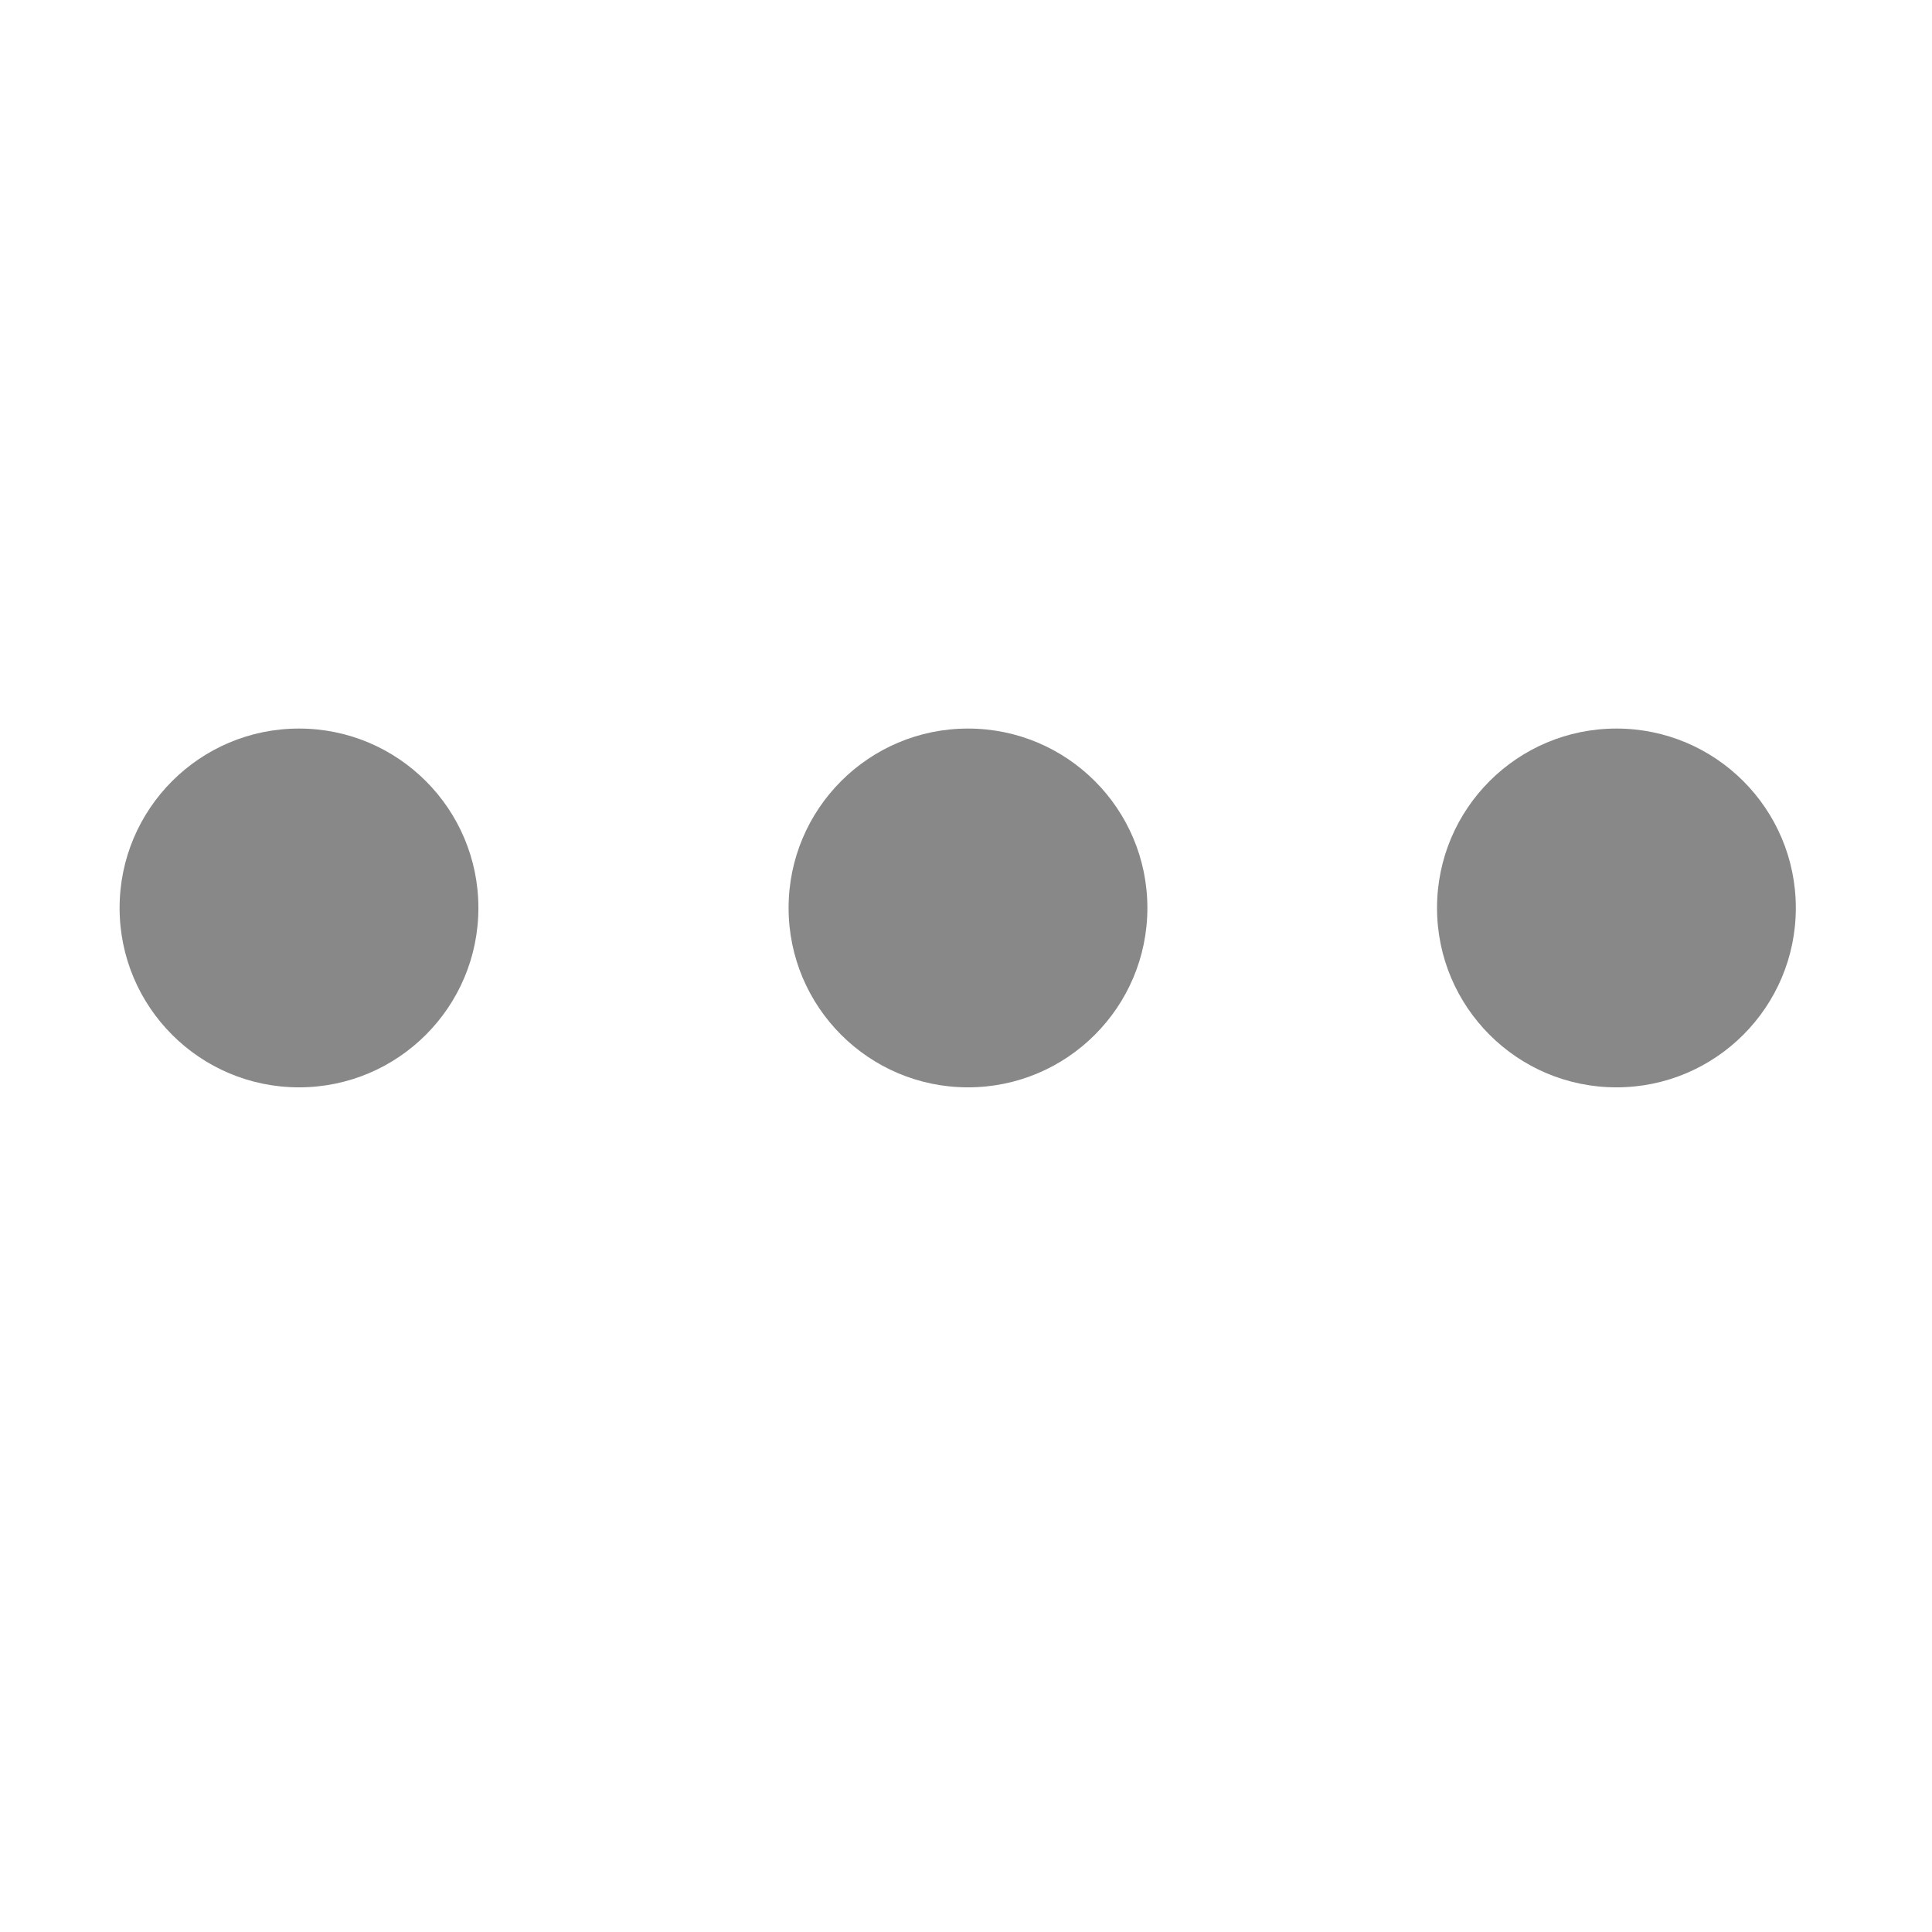
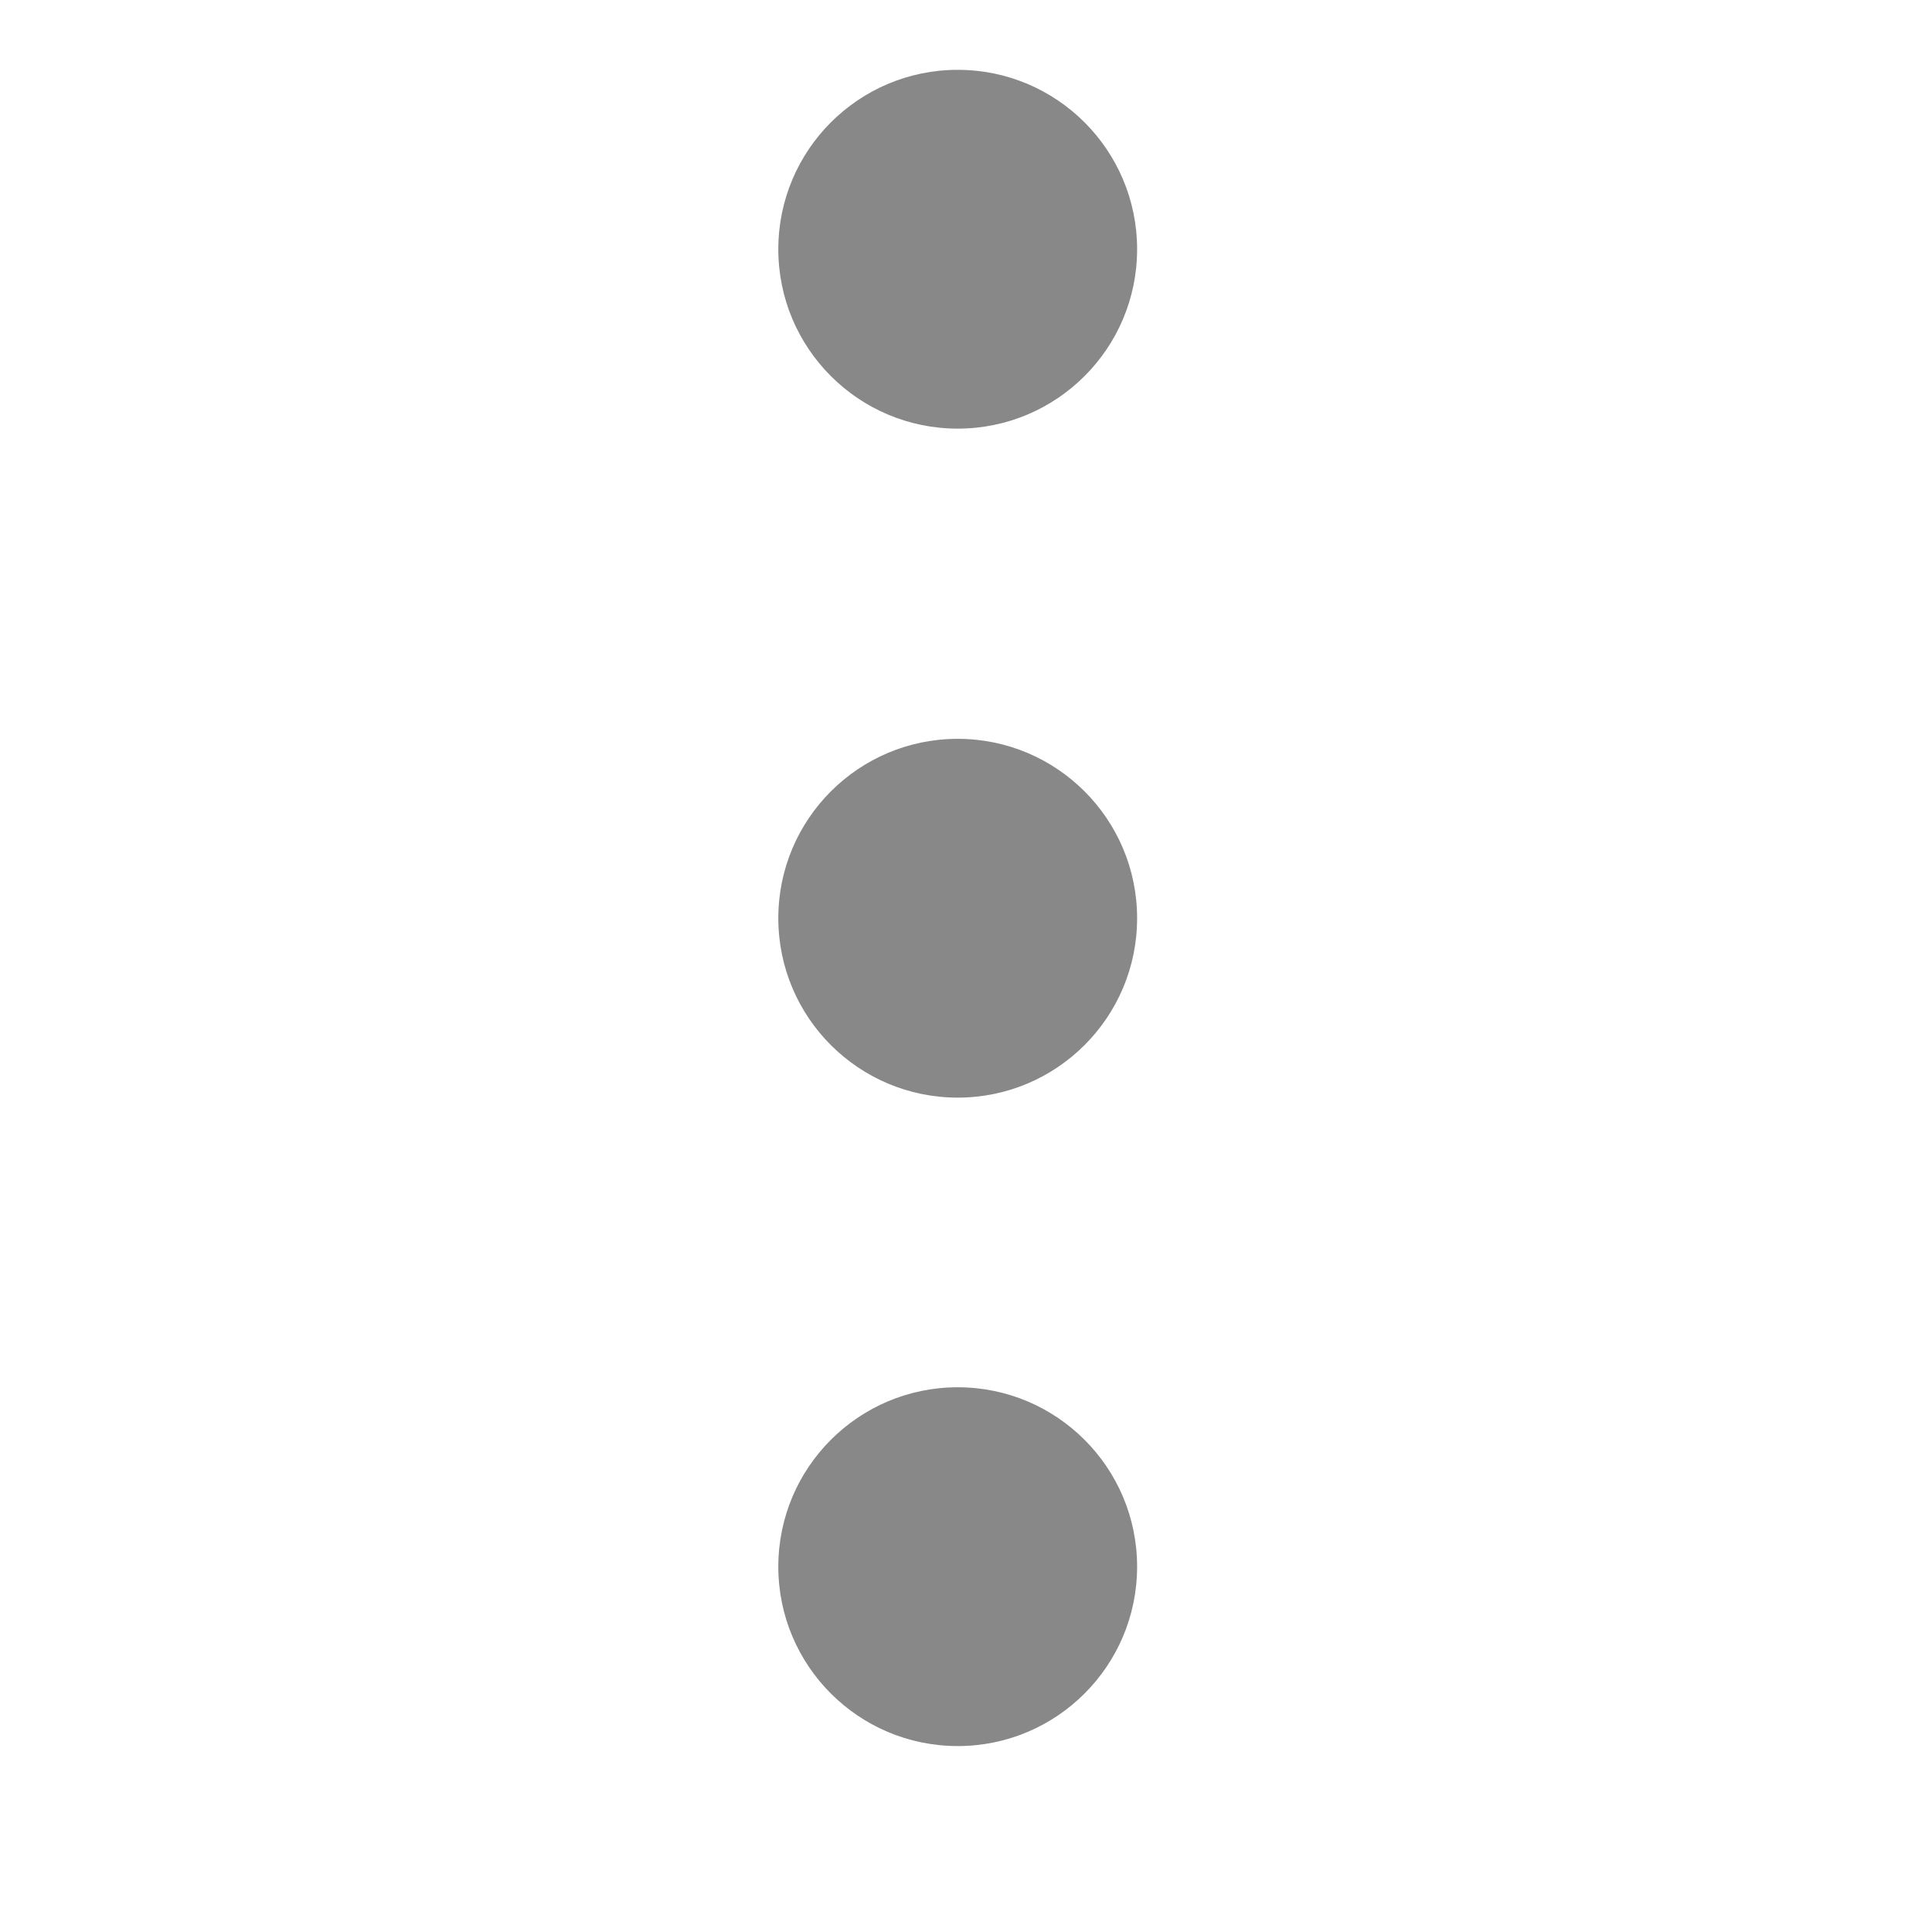
<svg xmlns="http://www.w3.org/2000/svg" width="566" height="566" id="svg2" version="1.1">
  <defs id="defs3007" />
  <g id="layer1" transform="translate(0,-486.3622)">
-     <path style="fill:#888888;fill-opacity:1;stroke:none" id="path3015" d="m 105.112,265.994 a 52.556,52.556 0 1 1 -105.112,0 52.556,52.556 0 1 1 105.112,0 z" transform="translate(35.03725,486.3622)" />
-     <path transform="translate(231.0269,486.3622)" d="m 105.112,265.994 a 52.556,52.556 0 1 1 -105.112,0 52.556,52.556 0 1 1 105.112,0 z" id="path3017" style="fill:#888888;fill-opacity:1;stroke:none" />
-     <path style="fill:#888888;fill-opacity:1;stroke:none" id="path3019" d="m 105.112,265.994 a 52.556,52.556 0 1 1 -105.112,0 52.556,52.556 0 1 1 105.112,0 z" transform="translate(420.9945,486.3622)" />
+     <g id="g2994" transform="matrix(0,1,-1,0,1032.928,471.784)">
+       <path transform="translate(35.03725,486.3622)" d="m 105.112,265.994 c 0,29.026 -23.53,52.556 -52.556,52.556 C 23.53,318.549 0,295.019 0,265.994 c 0,-29.026 23.53,-52.556 52.556,-52.556 29.026,0 52.556,23.53 52.556,52.556 z" id="path3015" style="fill:#888888;fill-opacity:1;stroke:none" />
+       <path style="fill:#888888;fill-opacity:1;stroke:none" id="path3017" d="m 105.112,265.994 c 0,29.026 -23.53,52.556 -52.556,52.556 C 23.53,318.549 0,295.019 0,265.994 c 0,-29.026 23.53,-52.556 52.556,-52.556 29.026,0 52.556,23.53 52.556,52.556 z" transform="translate(231.0269,486.3622)" />
+       <path transform="translate(420.9945,486.3622)" d="m 105.112,265.994 c 0,29.026 -23.53,52.556 -52.556,52.556 C 23.53,318.549 0,295.019 0,265.994 c 0,-29.026 23.53,-52.556 52.556,-52.556 29.026,0 52.556,23.53 52.556,52.556 z" id="path3019" style="fill:#888888;fill-opacity:1;stroke:none" />
+     </g>
  </g>
</svg>
